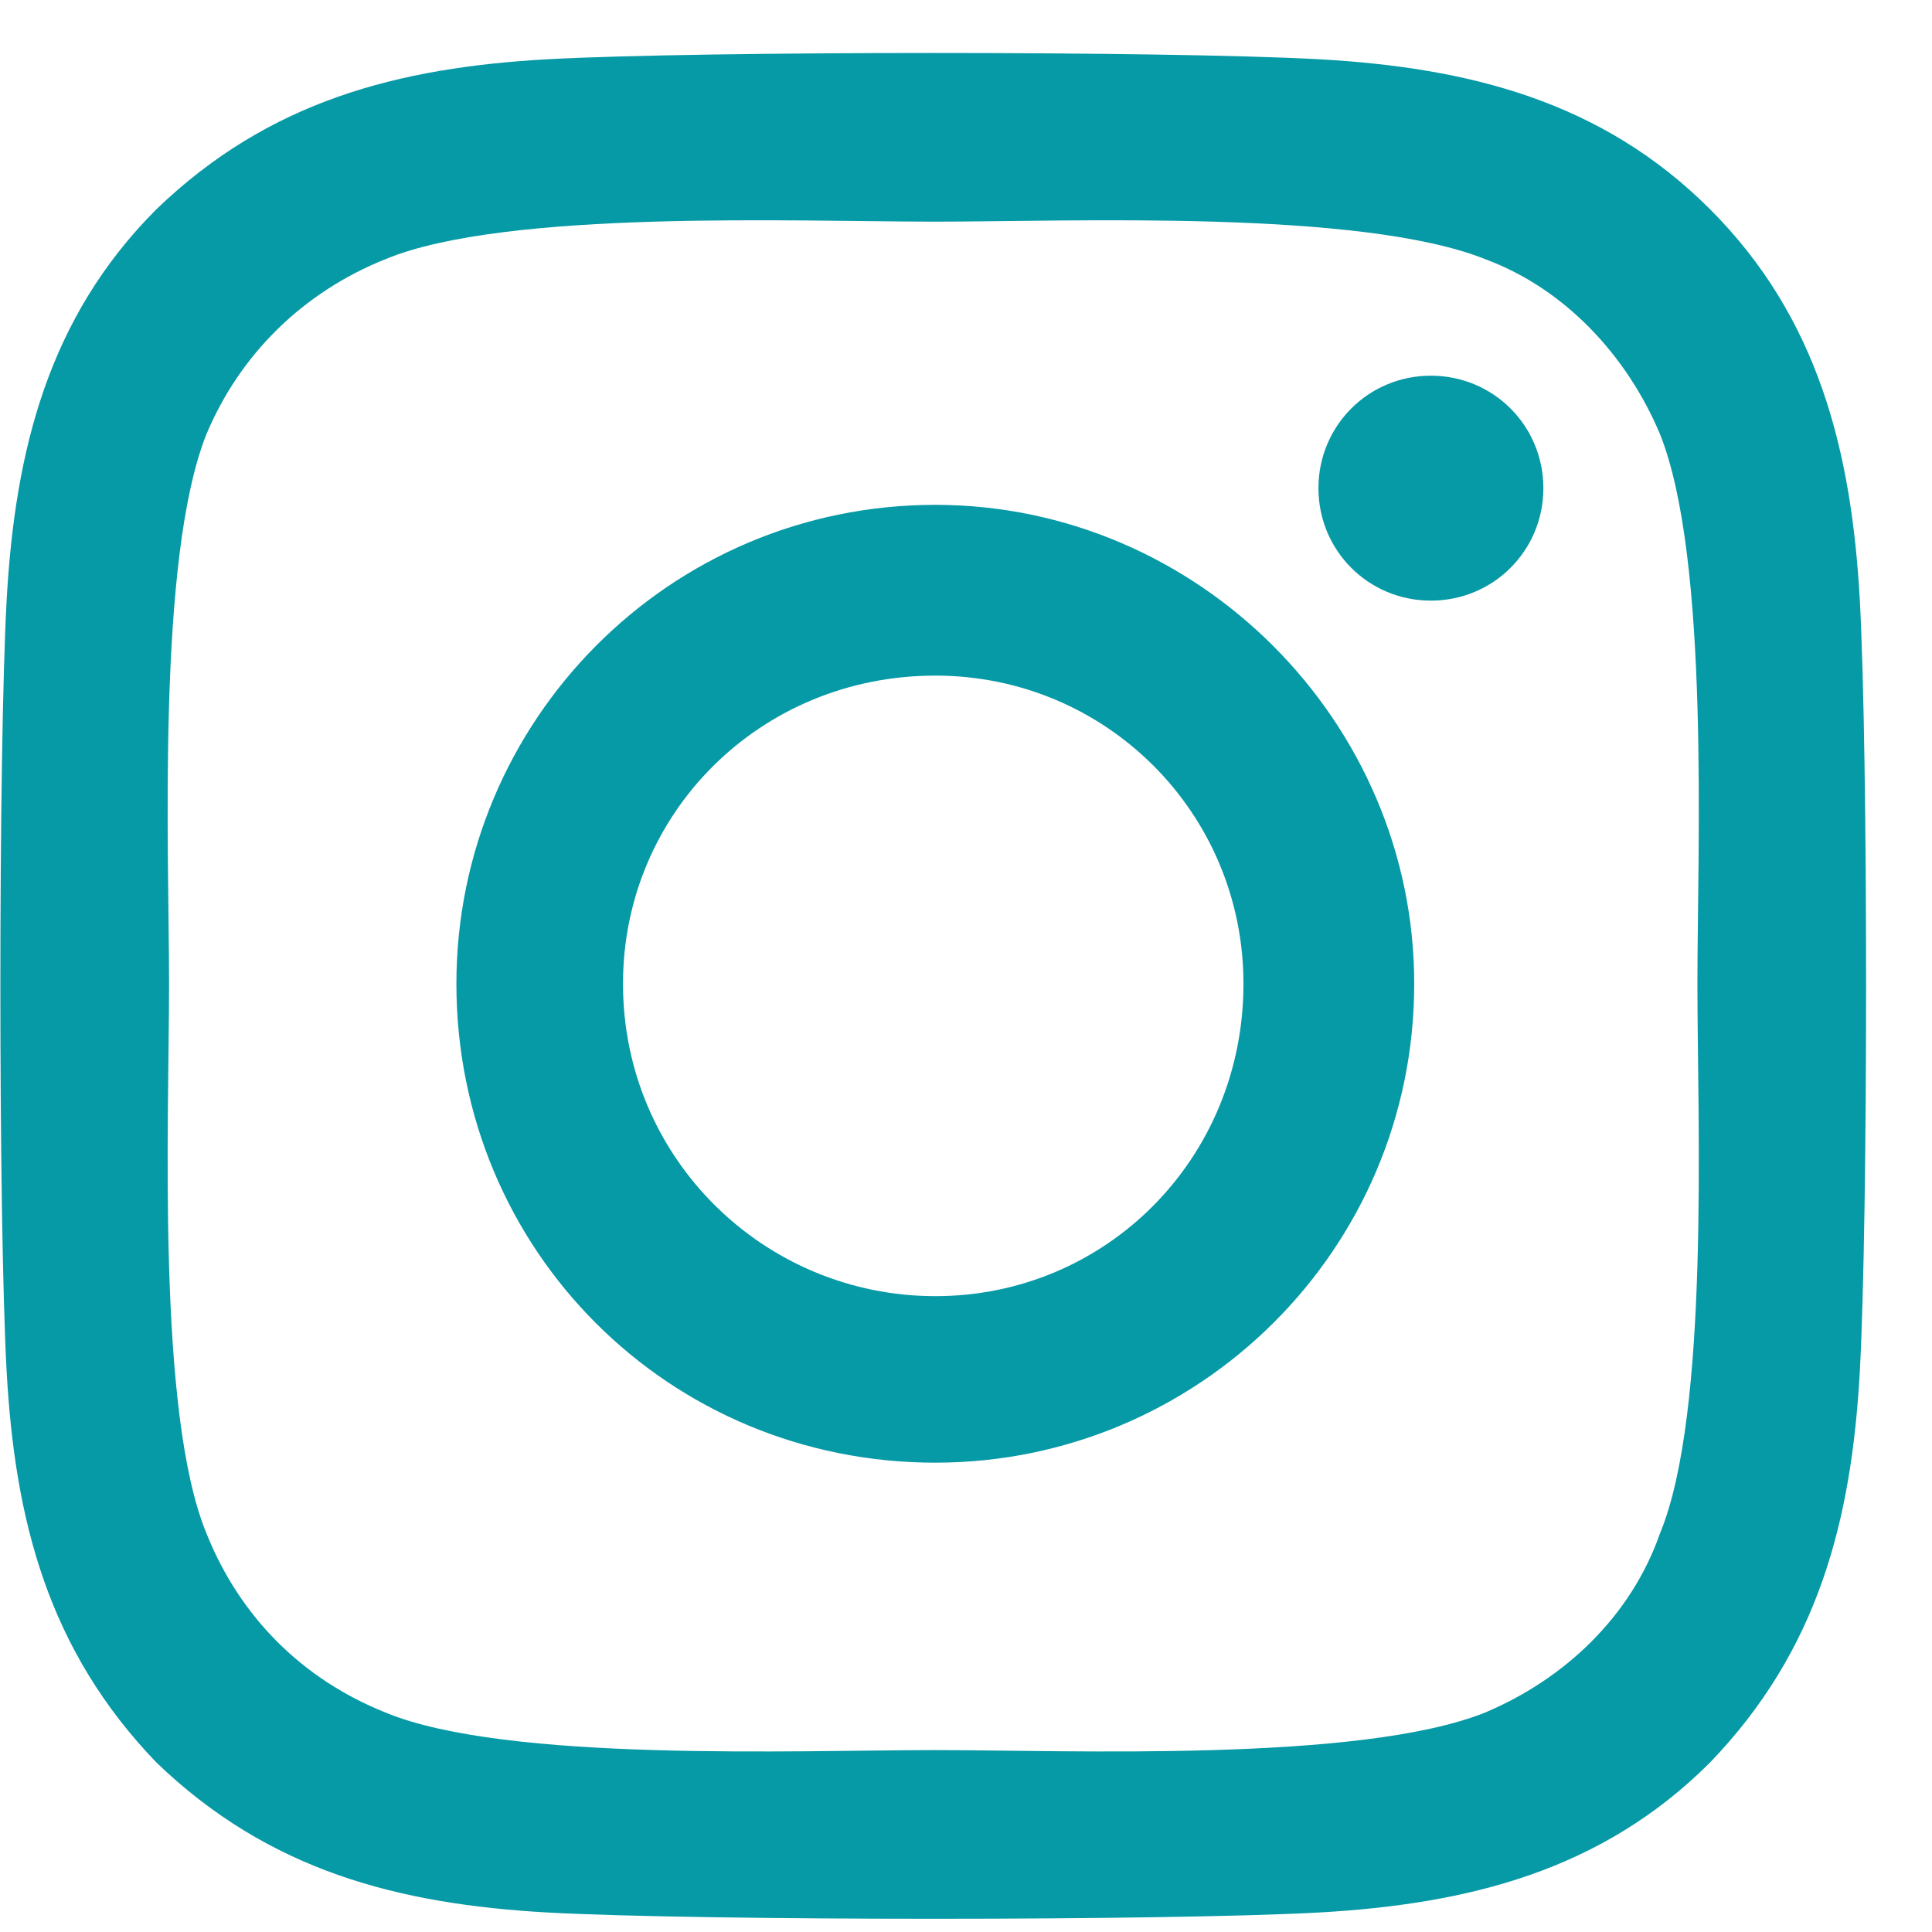
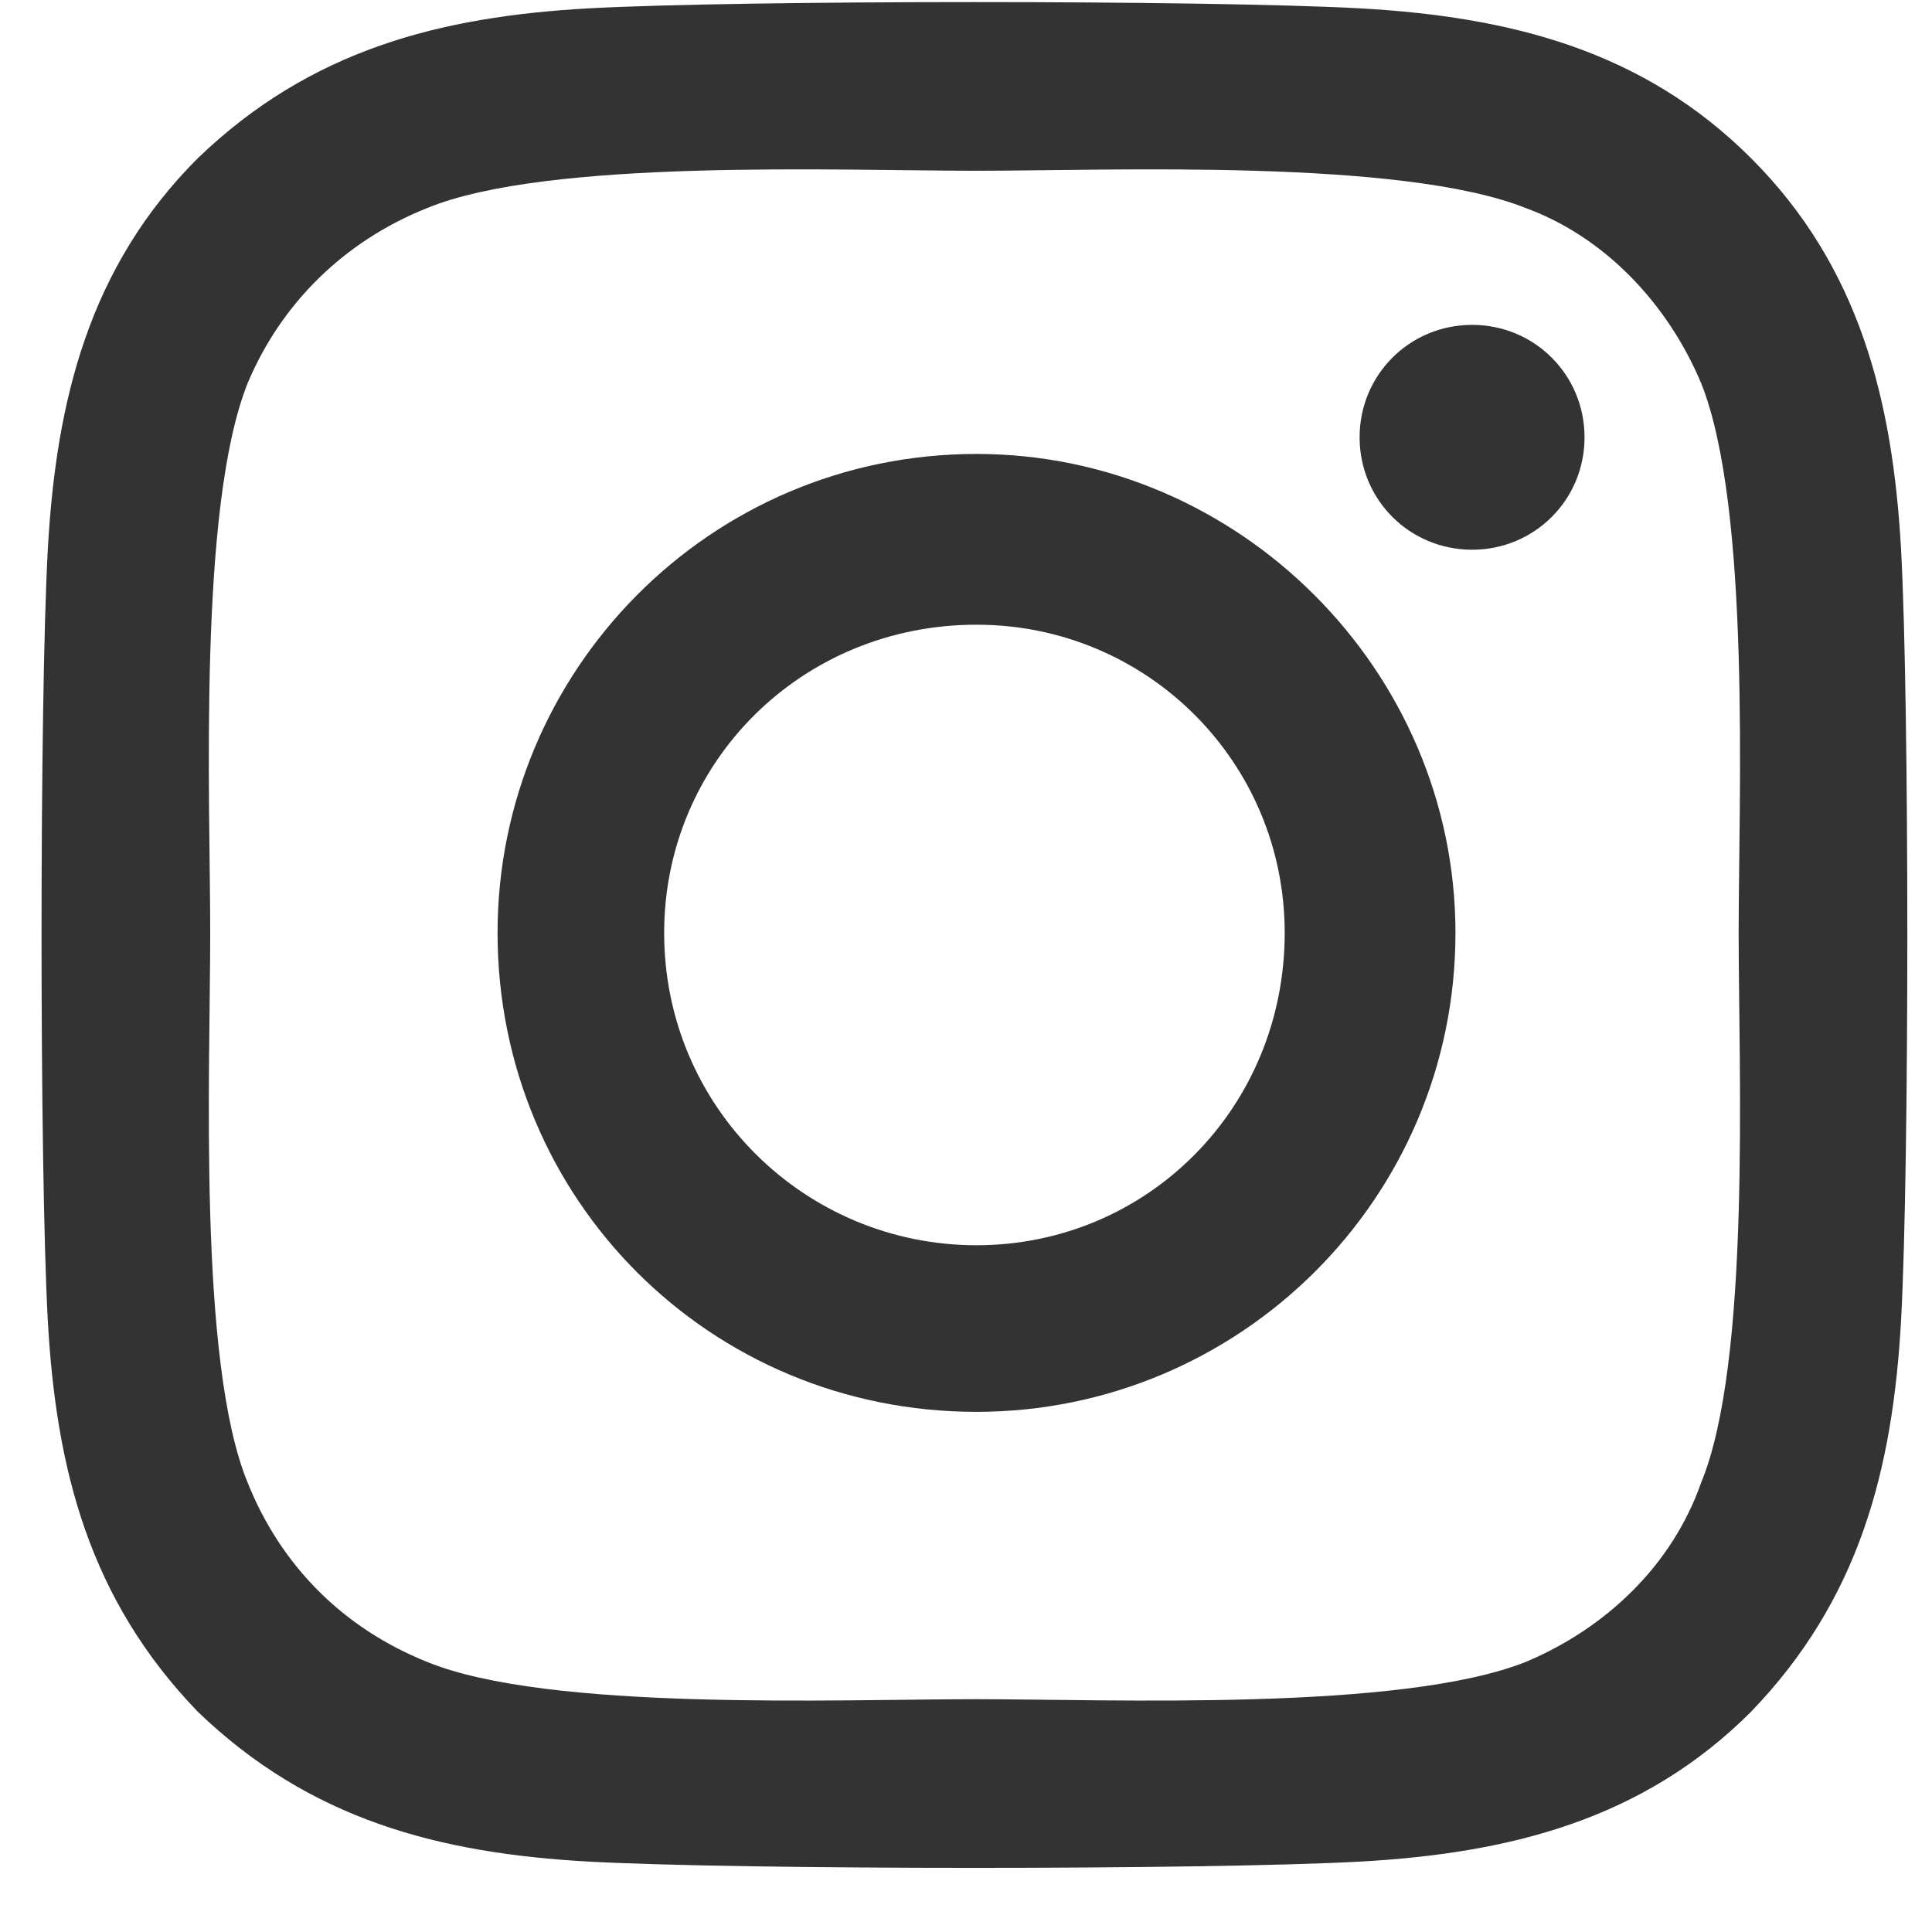
<svg xmlns="http://www.w3.org/2000/svg" width="26" height="26" viewBox="0 0 26 26" fill="none">
-   <path d="M12.587 6.794C9 6.794 6.142 9.708 6.142 13.239C6.142 16.826 9 19.684 12.587 19.684C16.118 19.684 19.032 16.826 19.032 13.239C19.032 9.708 16.118 6.794 12.587 6.794ZM12.587 17.443C10.289 17.443 8.384 15.593 8.384 13.239C8.384 10.941 10.233 9.092 12.587 9.092C14.885 9.092 16.734 10.941 16.734 13.239C16.734 15.593 14.885 17.443 12.587 17.443ZM20.77 6.57C20.77 5.729 20.097 5.056 19.256 5.056C18.416 5.056 17.743 5.729 17.743 6.57C17.743 7.41 18.416 8.083 19.256 8.083C20.097 8.083 20.77 7.41 20.77 6.57ZM25.029 8.083C24.917 6.065 24.469 4.272 23.012 2.815C21.554 1.357 19.761 0.909 17.743 0.797C15.669 0.685 9.448 0.685 7.375 0.797C5.357 0.909 3.62 1.357 2.106 2.815C0.649 4.272 0.201 6.065 0.089 8.083C-0.023 10.157 -0.023 16.378 0.089 18.451C0.201 20.469 0.649 22.207 2.106 23.72C3.62 25.177 5.357 25.625 7.375 25.738C9.448 25.85 15.669 25.85 17.743 25.738C19.761 25.625 21.554 25.177 23.012 23.72C24.469 22.207 24.917 20.469 25.029 18.451C25.141 16.378 25.141 10.157 25.029 8.083ZM22.339 20.637C21.947 21.758 21.05 22.599 19.985 23.047C18.304 23.72 14.38 23.552 12.587 23.552C10.738 23.552 6.814 23.72 5.189 23.047C4.068 22.599 3.227 21.758 2.779 20.637C2.106 19.012 2.275 15.089 2.275 13.239C2.275 11.446 2.106 7.522 2.779 5.841C3.227 4.776 4.068 3.936 5.189 3.487C6.814 2.815 10.738 2.983 12.587 2.983C14.38 2.983 18.304 2.815 19.985 3.487C21.05 3.88 21.891 4.776 22.339 5.841C23.012 7.522 22.843 11.446 22.843 13.239C22.843 15.089 23.012 19.012 22.339 20.637Z" fill="#0699A6" />
+   <path d="M13.141 6.109C9.554 6.109 6.696 9.023 6.696 12.554C6.696 16.141 9.554 19 13.141 19C16.672 19 19.587 16.141 19.587 12.554C19.587 9.023 16.672 6.109 13.141 6.109ZM13.141 16.758C10.843 16.758 8.938 14.908 8.938 12.554C8.938 10.257 10.787 8.407 13.141 8.407C15.439 8.407 17.289 10.257 17.289 12.554C17.289 14.908 15.439 16.758 13.141 16.758ZM21.324 5.885C21.324 5.044 20.651 4.372 19.811 4.372C18.97 4.372 18.297 5.044 18.297 5.885C18.297 6.726 18.97 7.398 19.811 7.398C20.651 7.398 21.324 6.726 21.324 5.885ZM25.584 7.398C25.471 5.38 25.023 3.587 23.566 2.13C22.109 0.673 20.315 0.224 18.297 0.112C16.224 5.30779e-05 10.003 5.30779e-05 7.929 0.112C5.911 0.224 4.174 0.673 2.661 2.13C1.203 3.587 0.755 5.38 0.643 7.398C0.531 9.472 0.531 15.693 0.643 17.767C0.755 19.784 1.203 21.522 2.661 23.035C4.174 24.492 5.911 24.941 7.929 25.053C10.003 25.165 16.224 25.165 18.297 25.053C20.315 24.941 22.109 24.492 23.566 23.035C25.023 21.522 25.471 19.784 25.584 17.767C25.696 15.693 25.696 9.472 25.584 7.398ZM22.893 19.953C22.501 21.073 21.604 21.914 20.539 22.363C18.858 23.035 14.935 22.867 13.141 22.867C11.292 22.867 7.368 23.035 5.743 22.363C4.622 21.914 3.781 21.073 3.333 19.953C2.661 18.327 2.829 14.404 2.829 12.554C2.829 10.761 2.661 6.838 3.333 5.156C3.781 4.091 4.622 3.251 5.743 2.802C7.368 2.13 11.292 2.298 13.141 2.298C14.935 2.298 18.858 2.13 20.539 2.802C21.604 3.195 22.445 4.091 22.893 5.156C23.566 6.838 23.398 10.761 23.398 12.554C23.398 14.404 23.566 18.327 22.893 19.953Z" fill="#333333" />
</svg>
